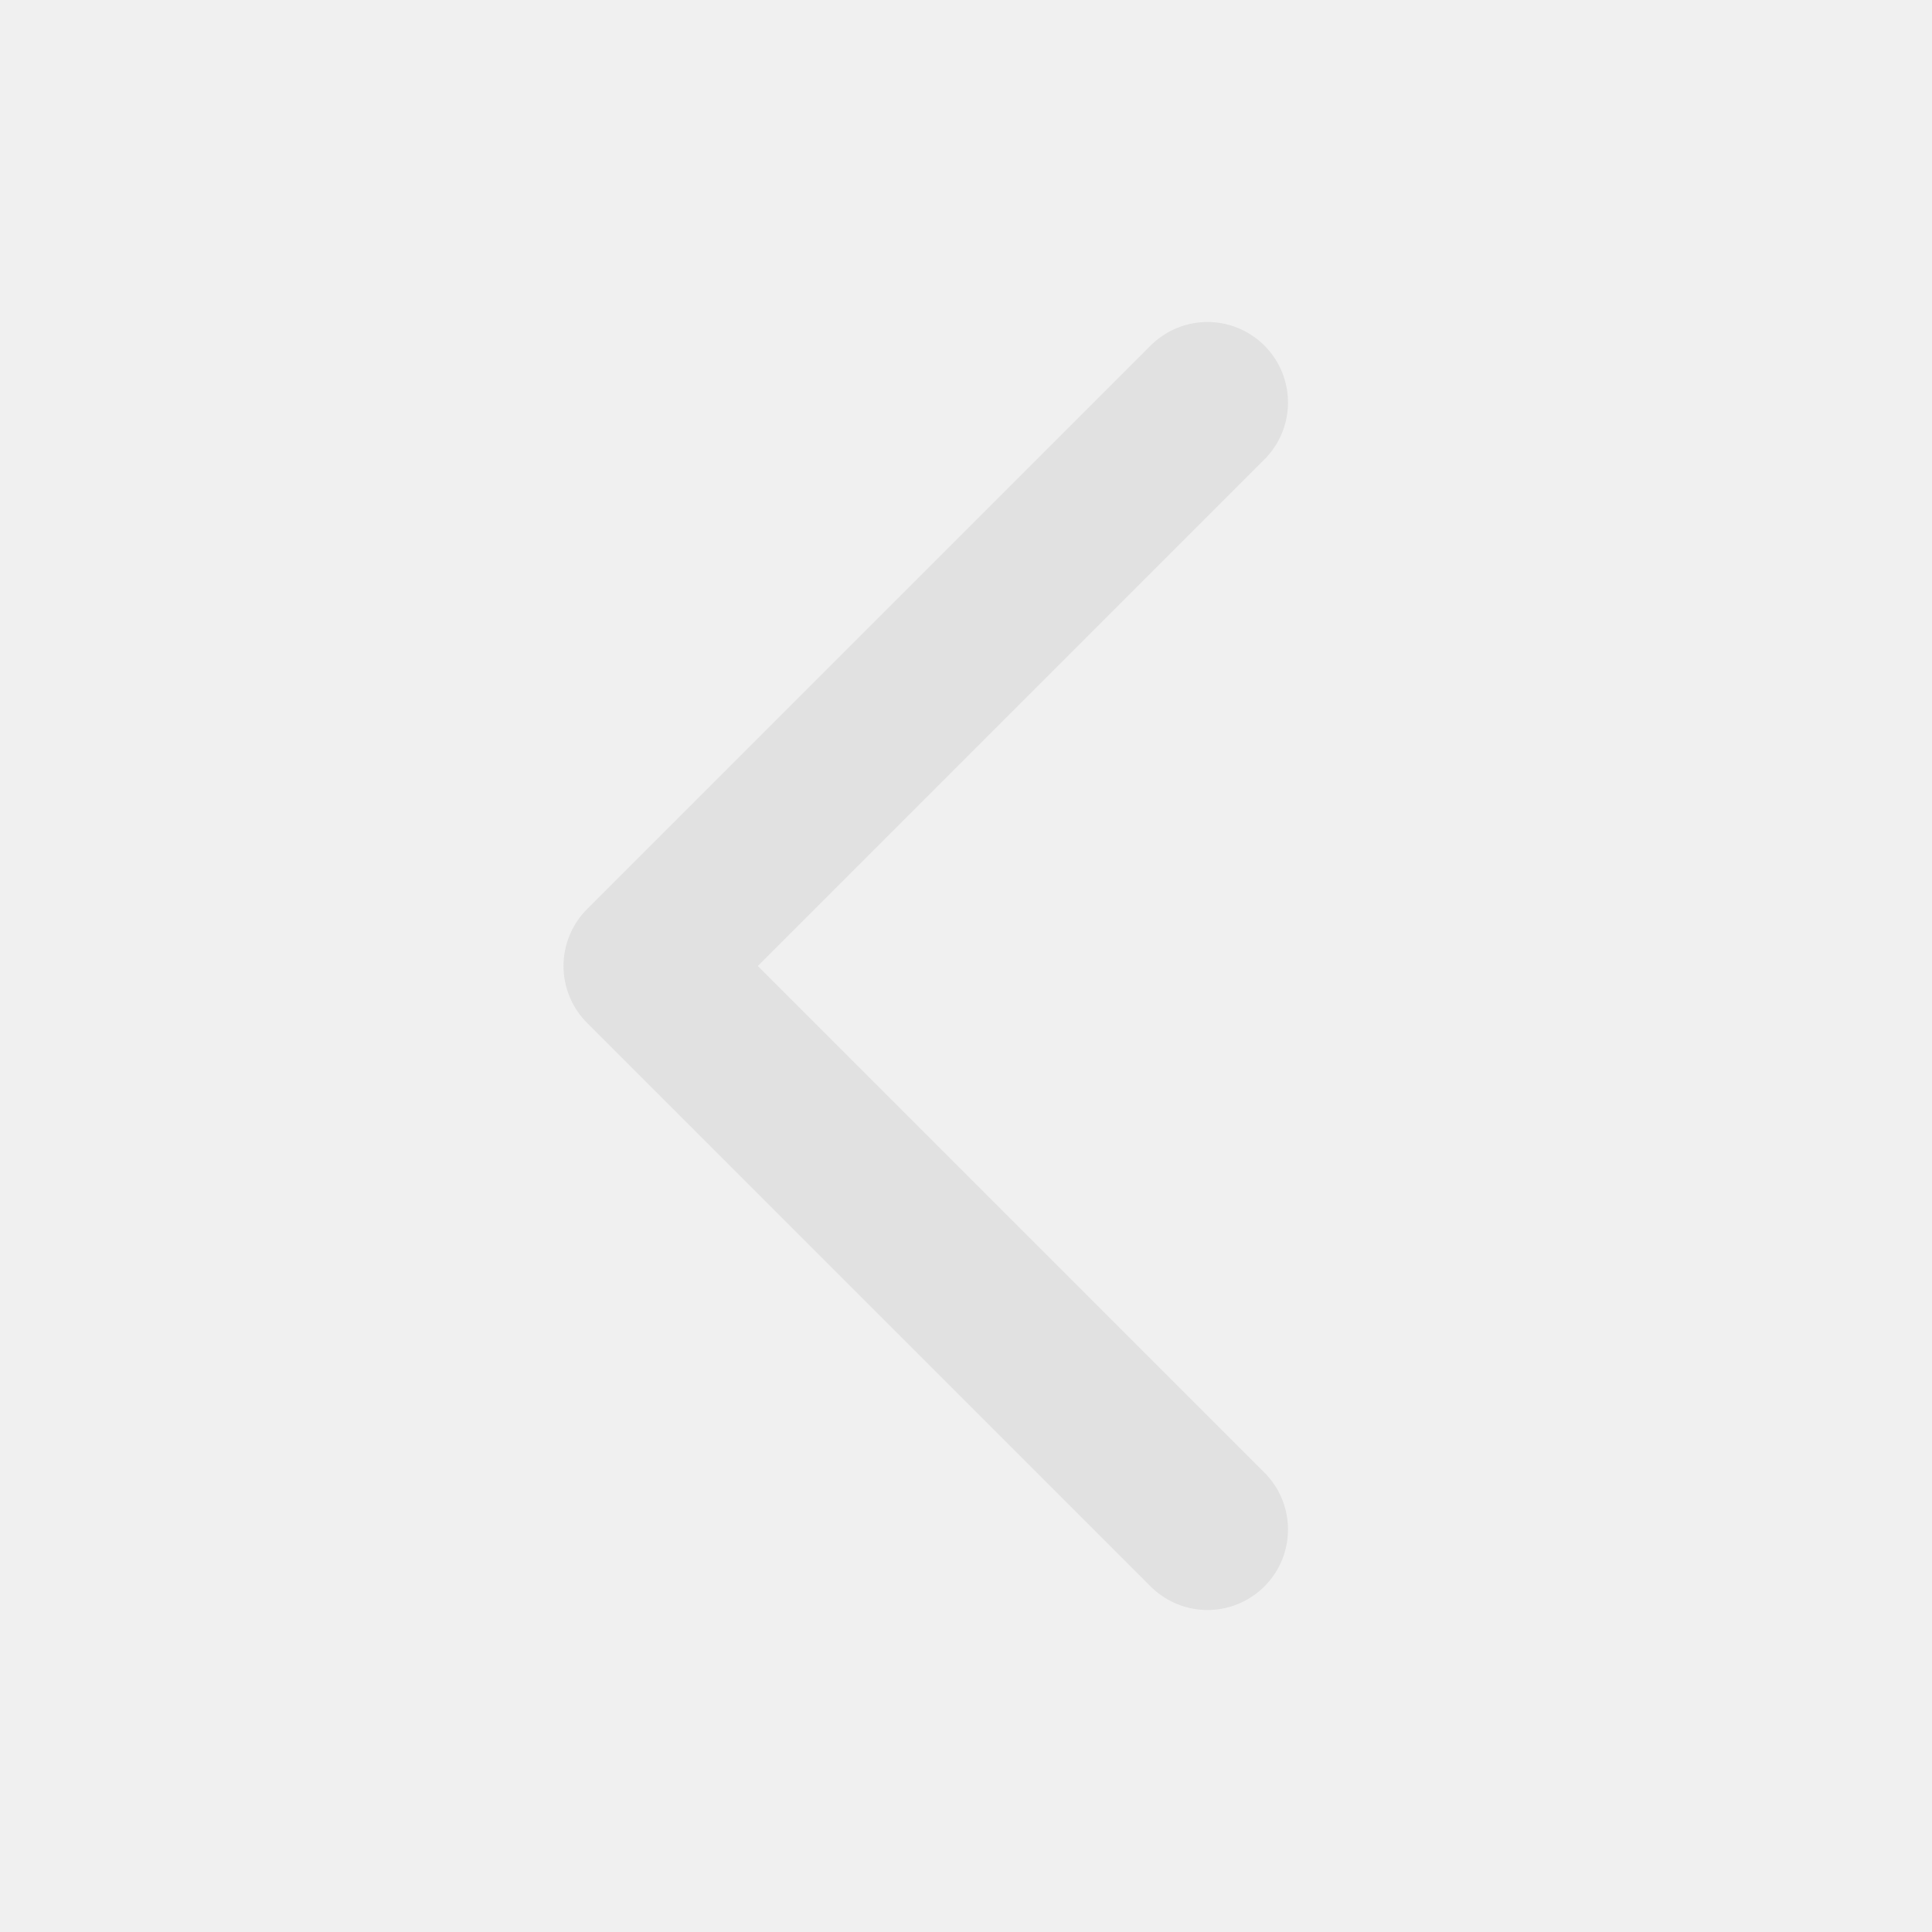
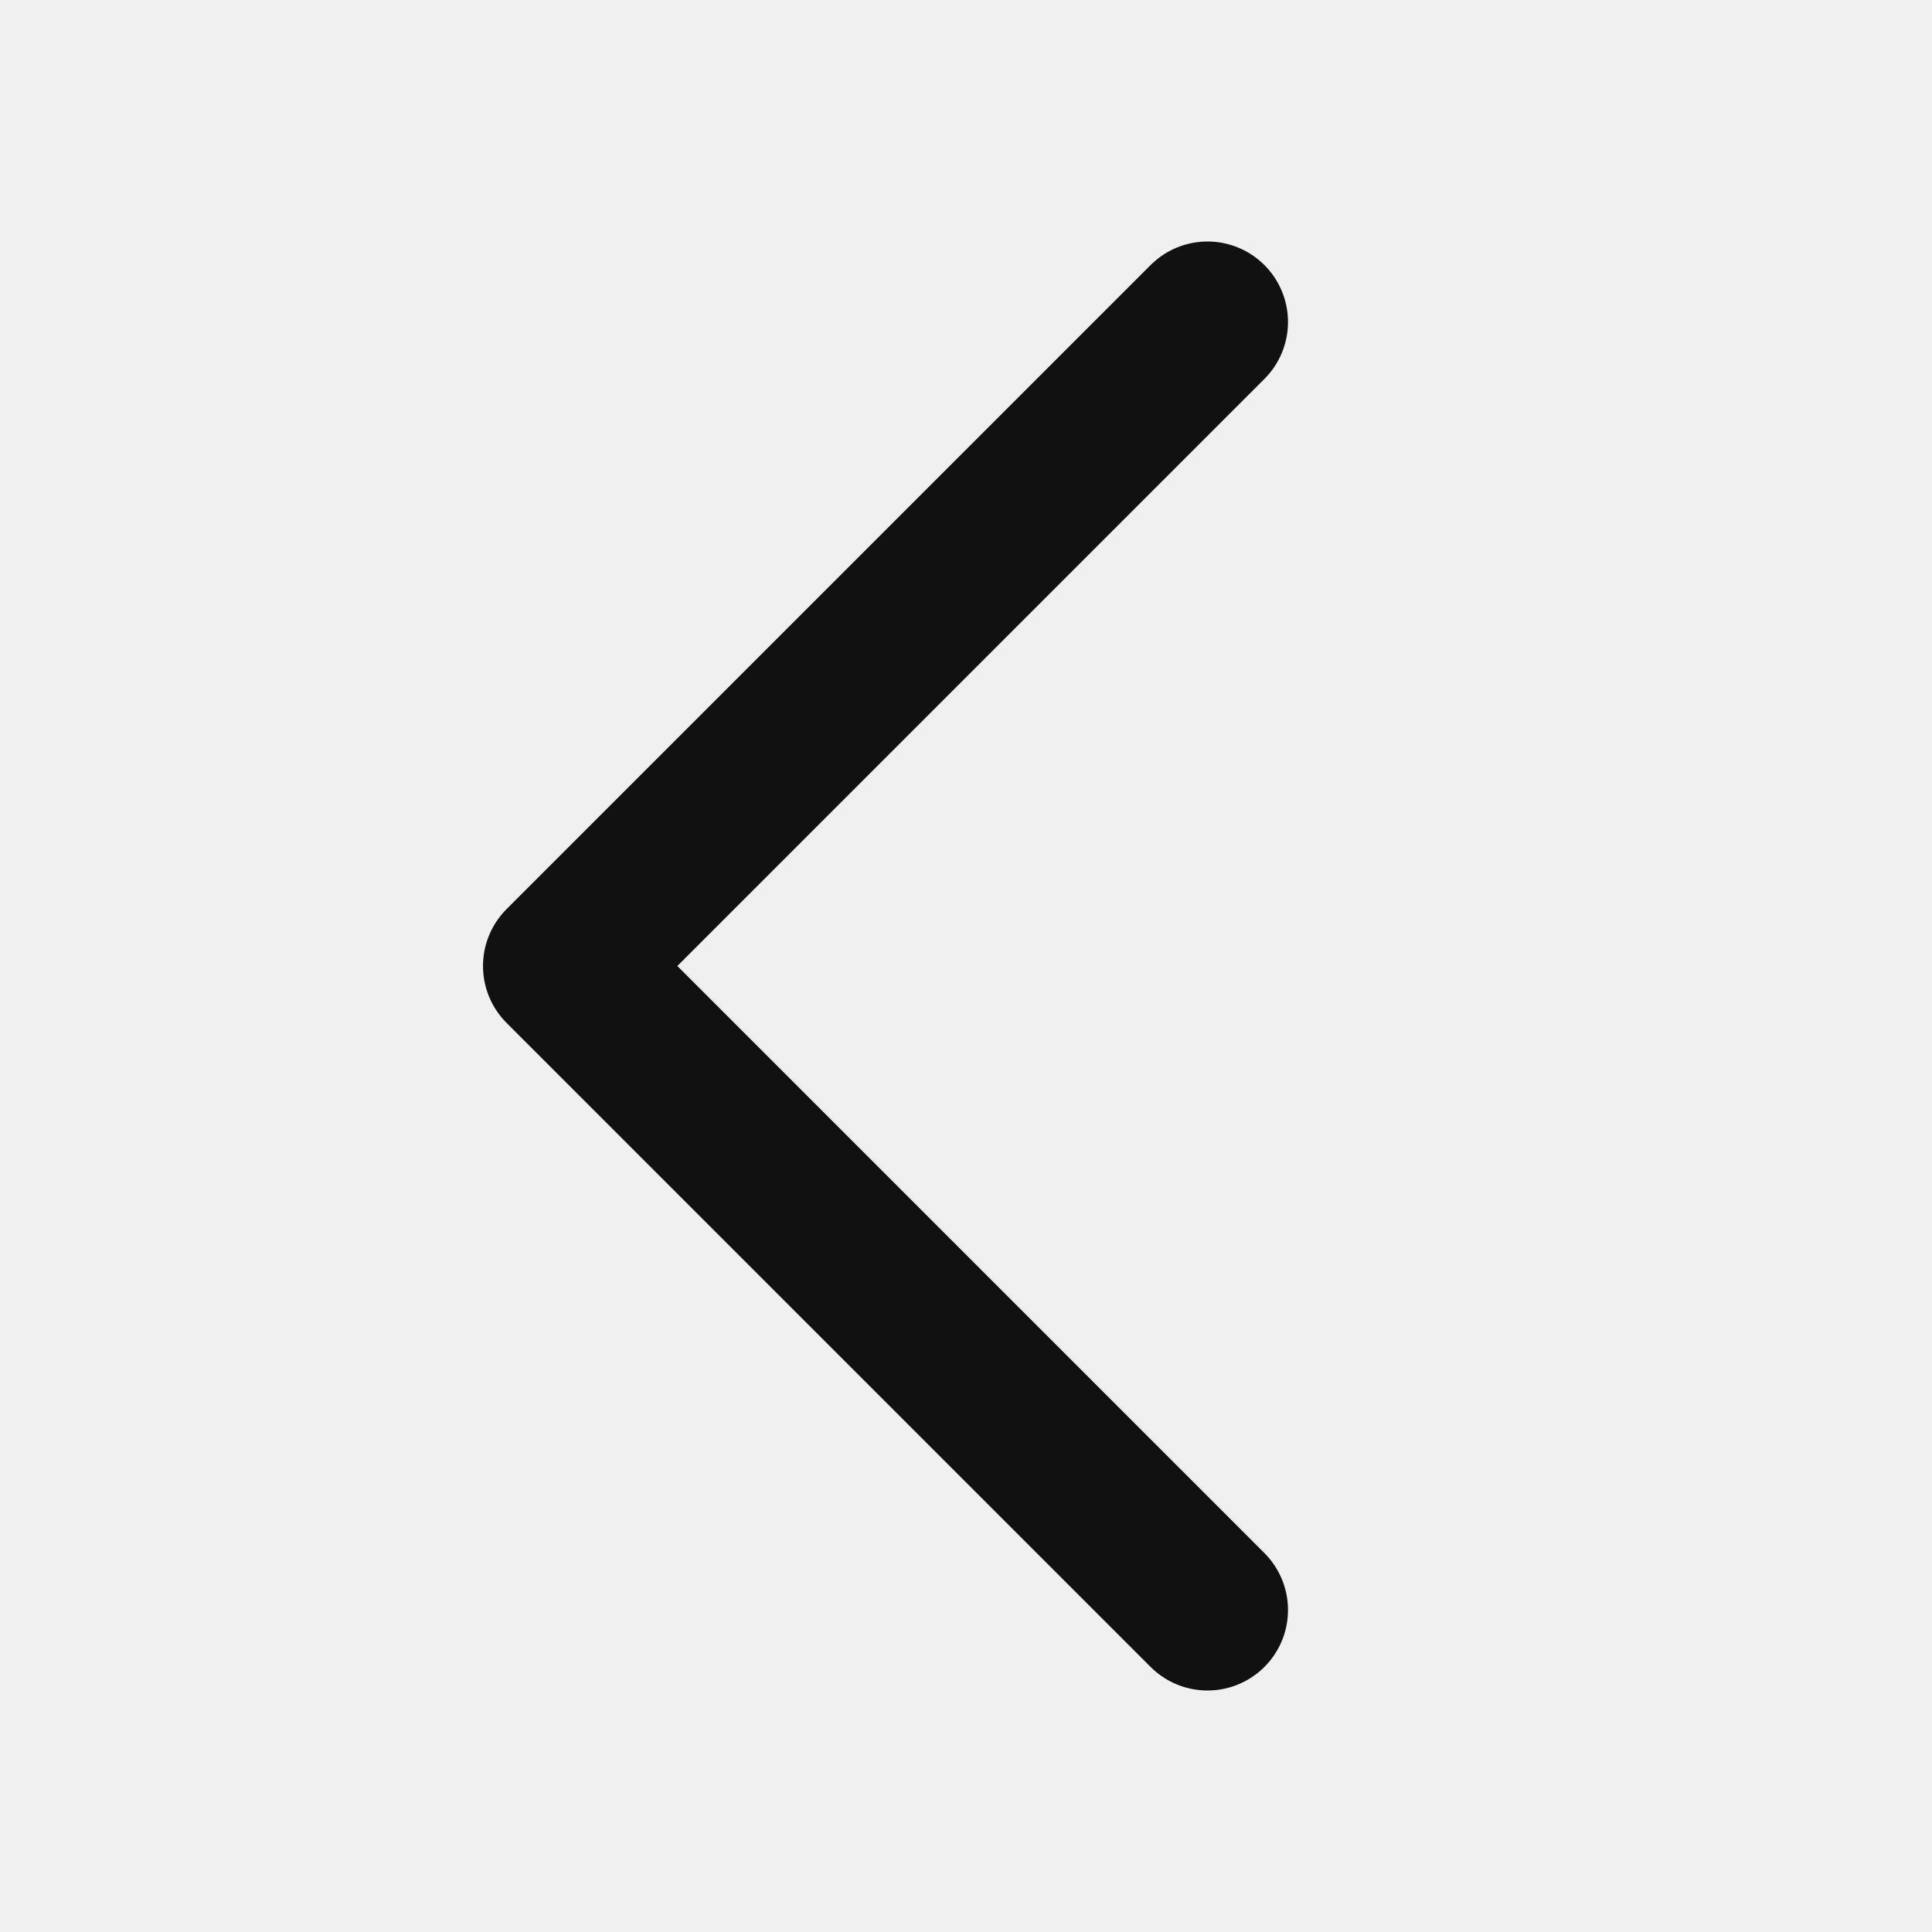
<svg xmlns="http://www.w3.org/2000/svg" width="24" height="24" viewBox="0 0 24 24" fill="none">
  <g clip-path="url(#clip0_12_453)">
-     <path d="M15 19L8 12L15 5" stroke="#E1E1E1" stroke-width="2" stroke-linecap="round" stroke-linejoin="round" />
+     <path d="M15 20L7 12L15 4" stroke="#111111" stroke-width="2" stroke-linecap="round" stroke-linejoin="round" />
  </g>
  <defs>
    <clipPath id="clip0_12_453">
      <rect width="24" height="24" fill="white" />
    </clipPath>
  </defs>
</svg>
